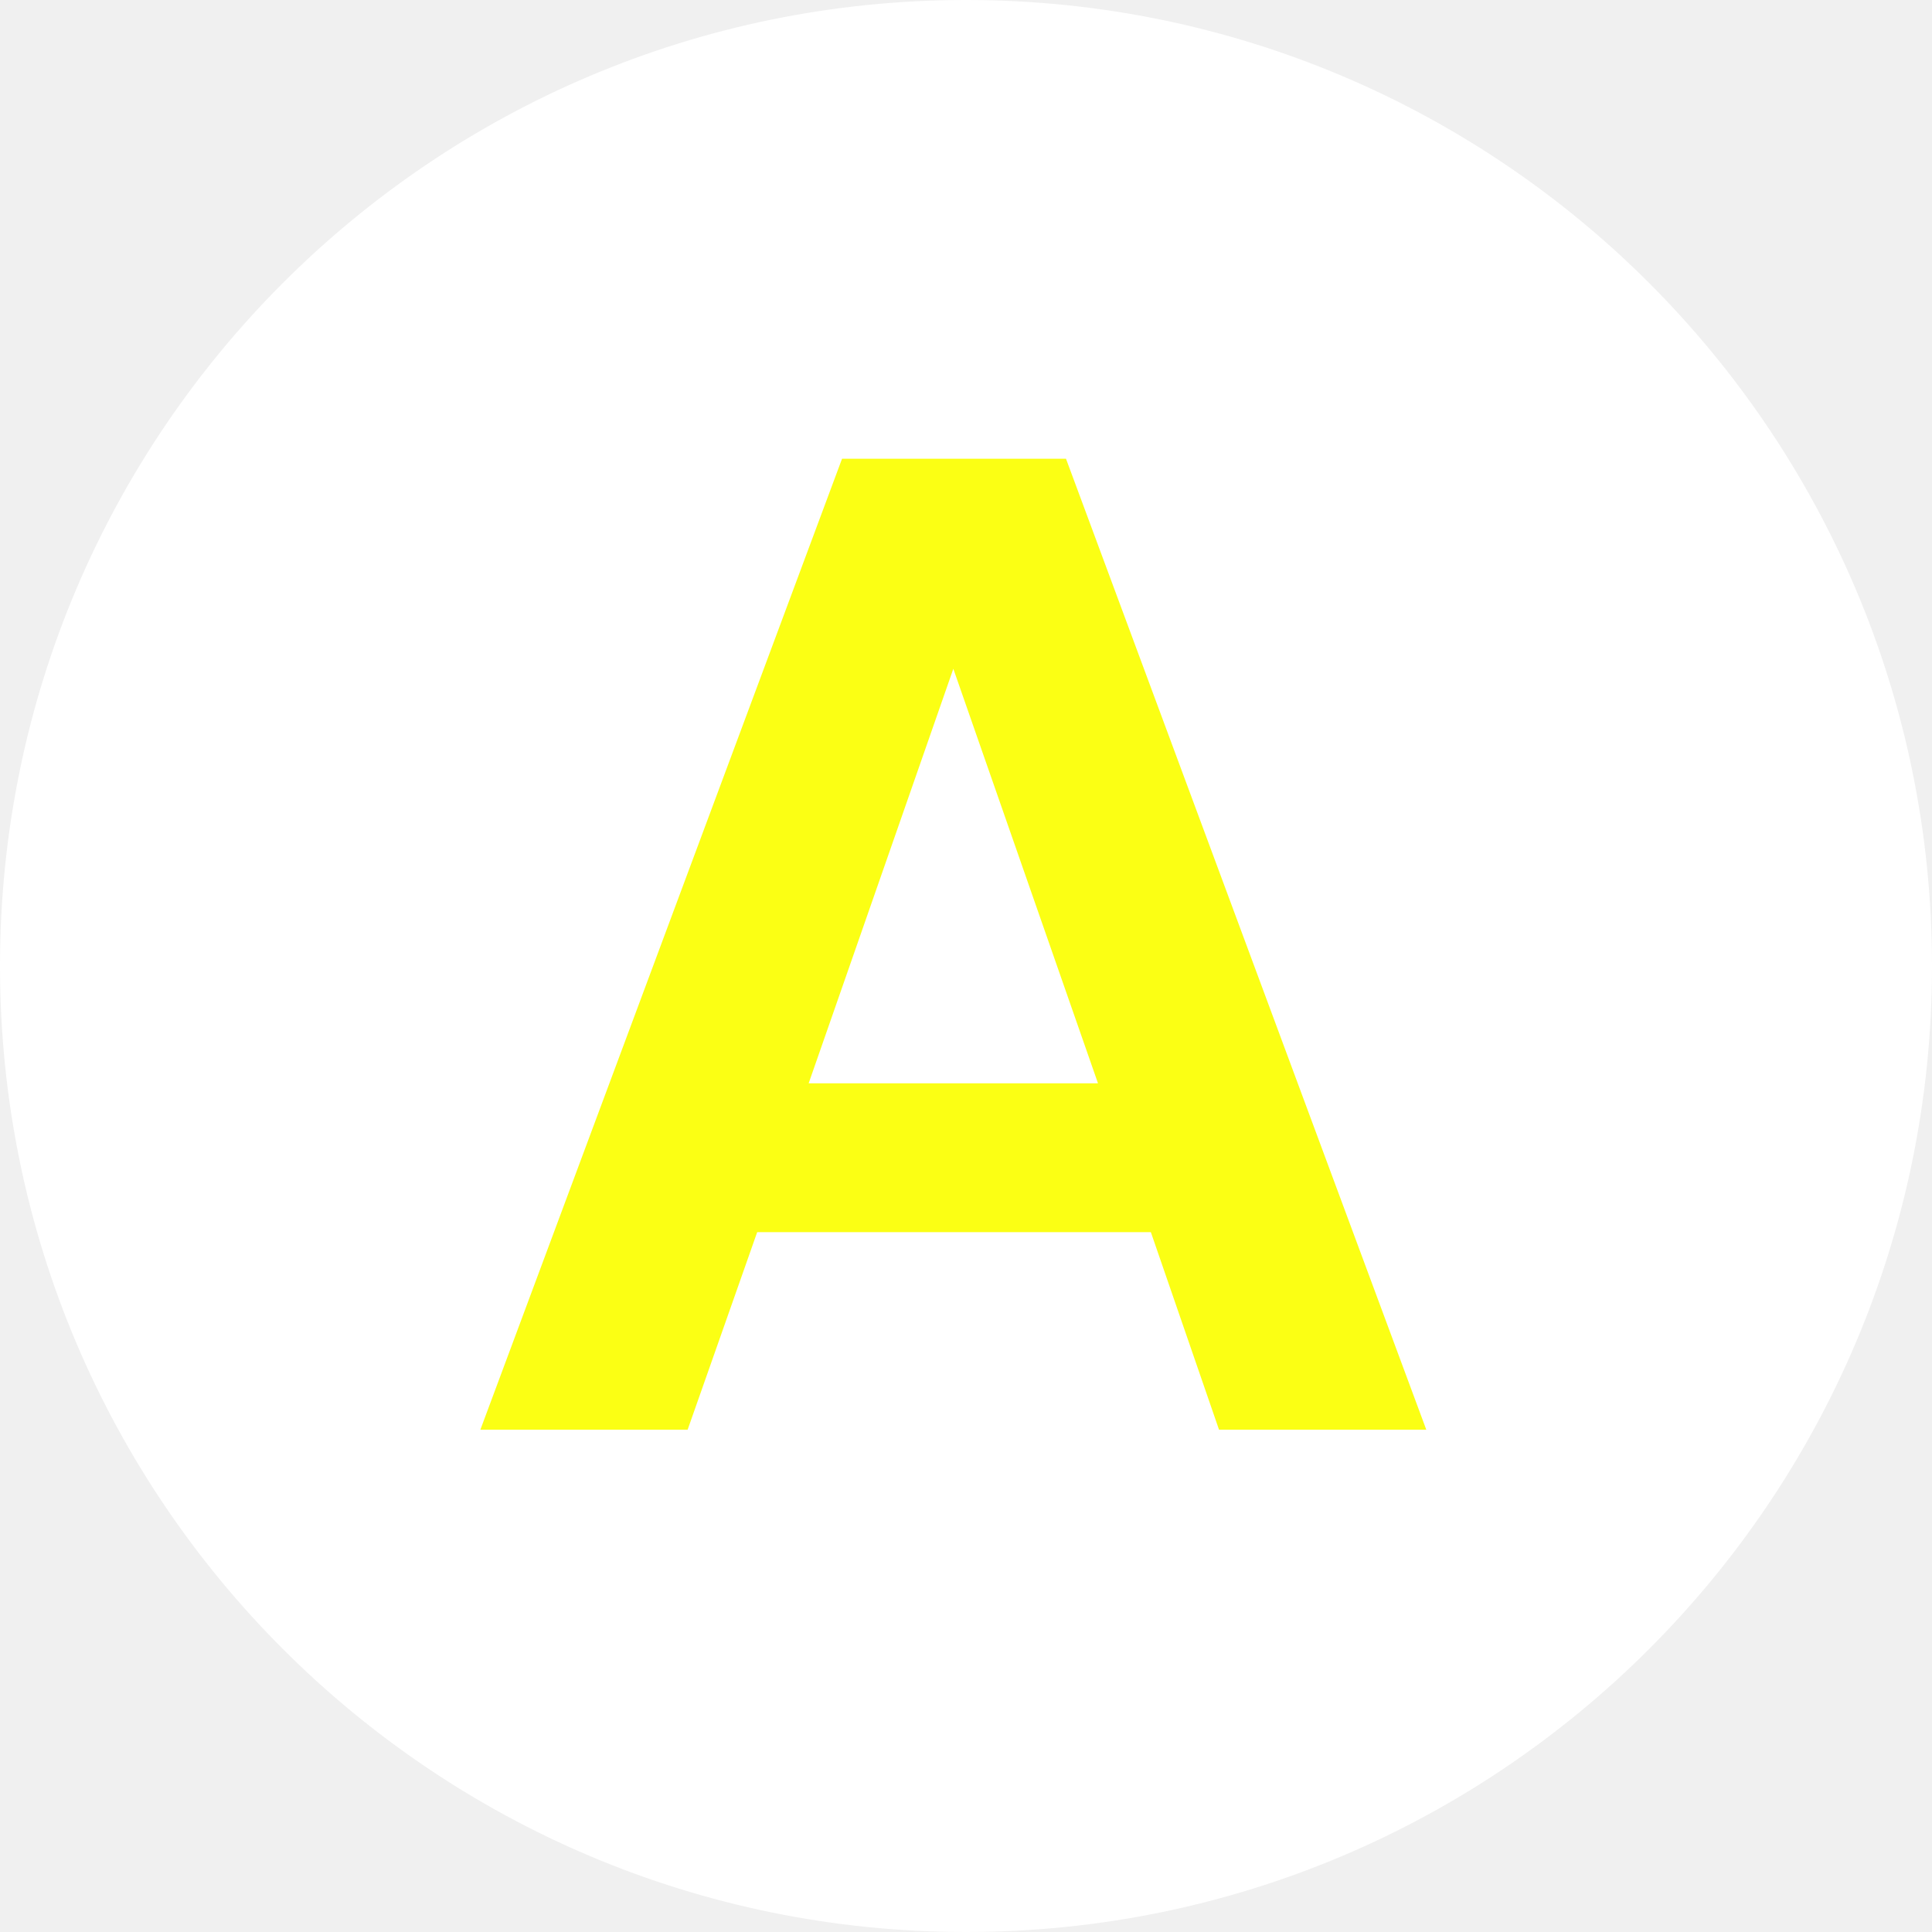
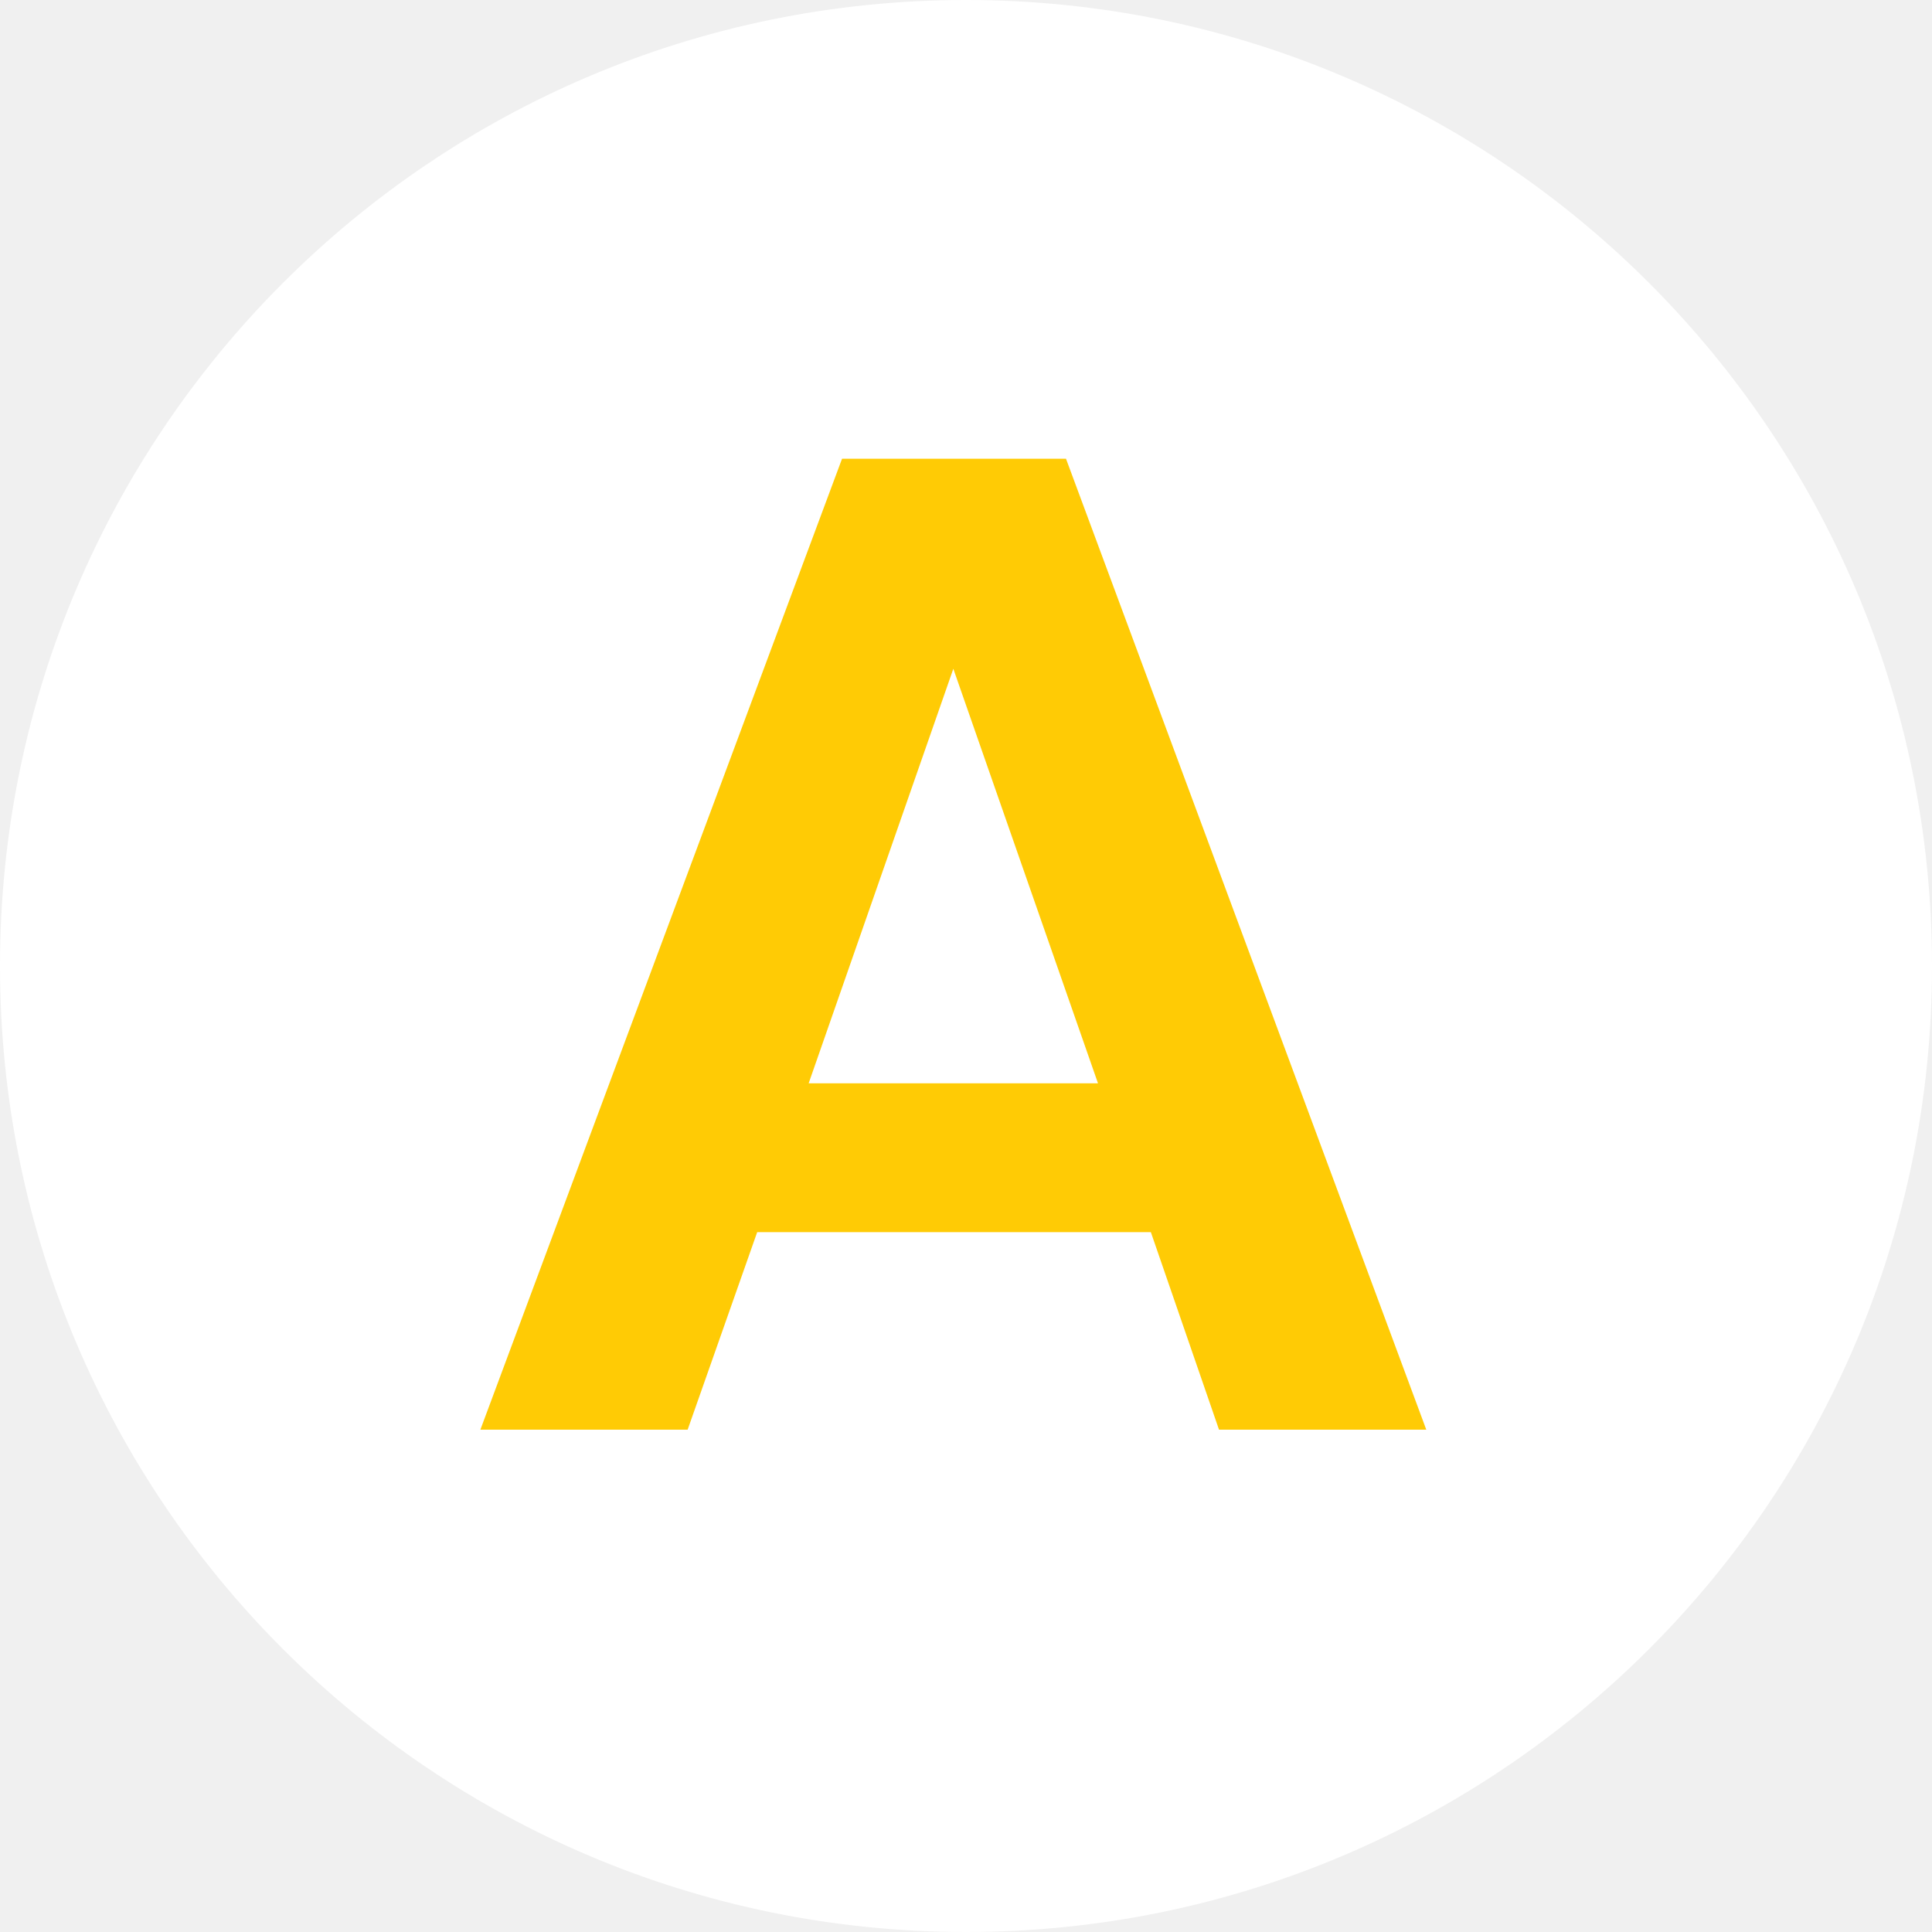
<svg xmlns="http://www.w3.org/2000/svg" width="50" height="50" viewBox="0 0 50 50" fill="none">
  <circle cx="25" cy="25" r="25" fill="#fff" />
-   <path d="M29.784 31.888H19.596L17.796 37H12.432L21.792 11.872H27.588L36.912 37H31.548L29.784 31.888ZM28.416 28.036L24.672 17.308L20.928 28.036H28.416Z" fill="#fbff14" />
+   <path d="M29.784 31.888H19.596L17.796 37H12.432L21.792 11.872H27.588L36.912 37H31.548L29.784 31.888ZM28.416 28.036L24.672 17.308L20.928 28.036H28.416Z" fill="#FFCB05" />
</svg>
